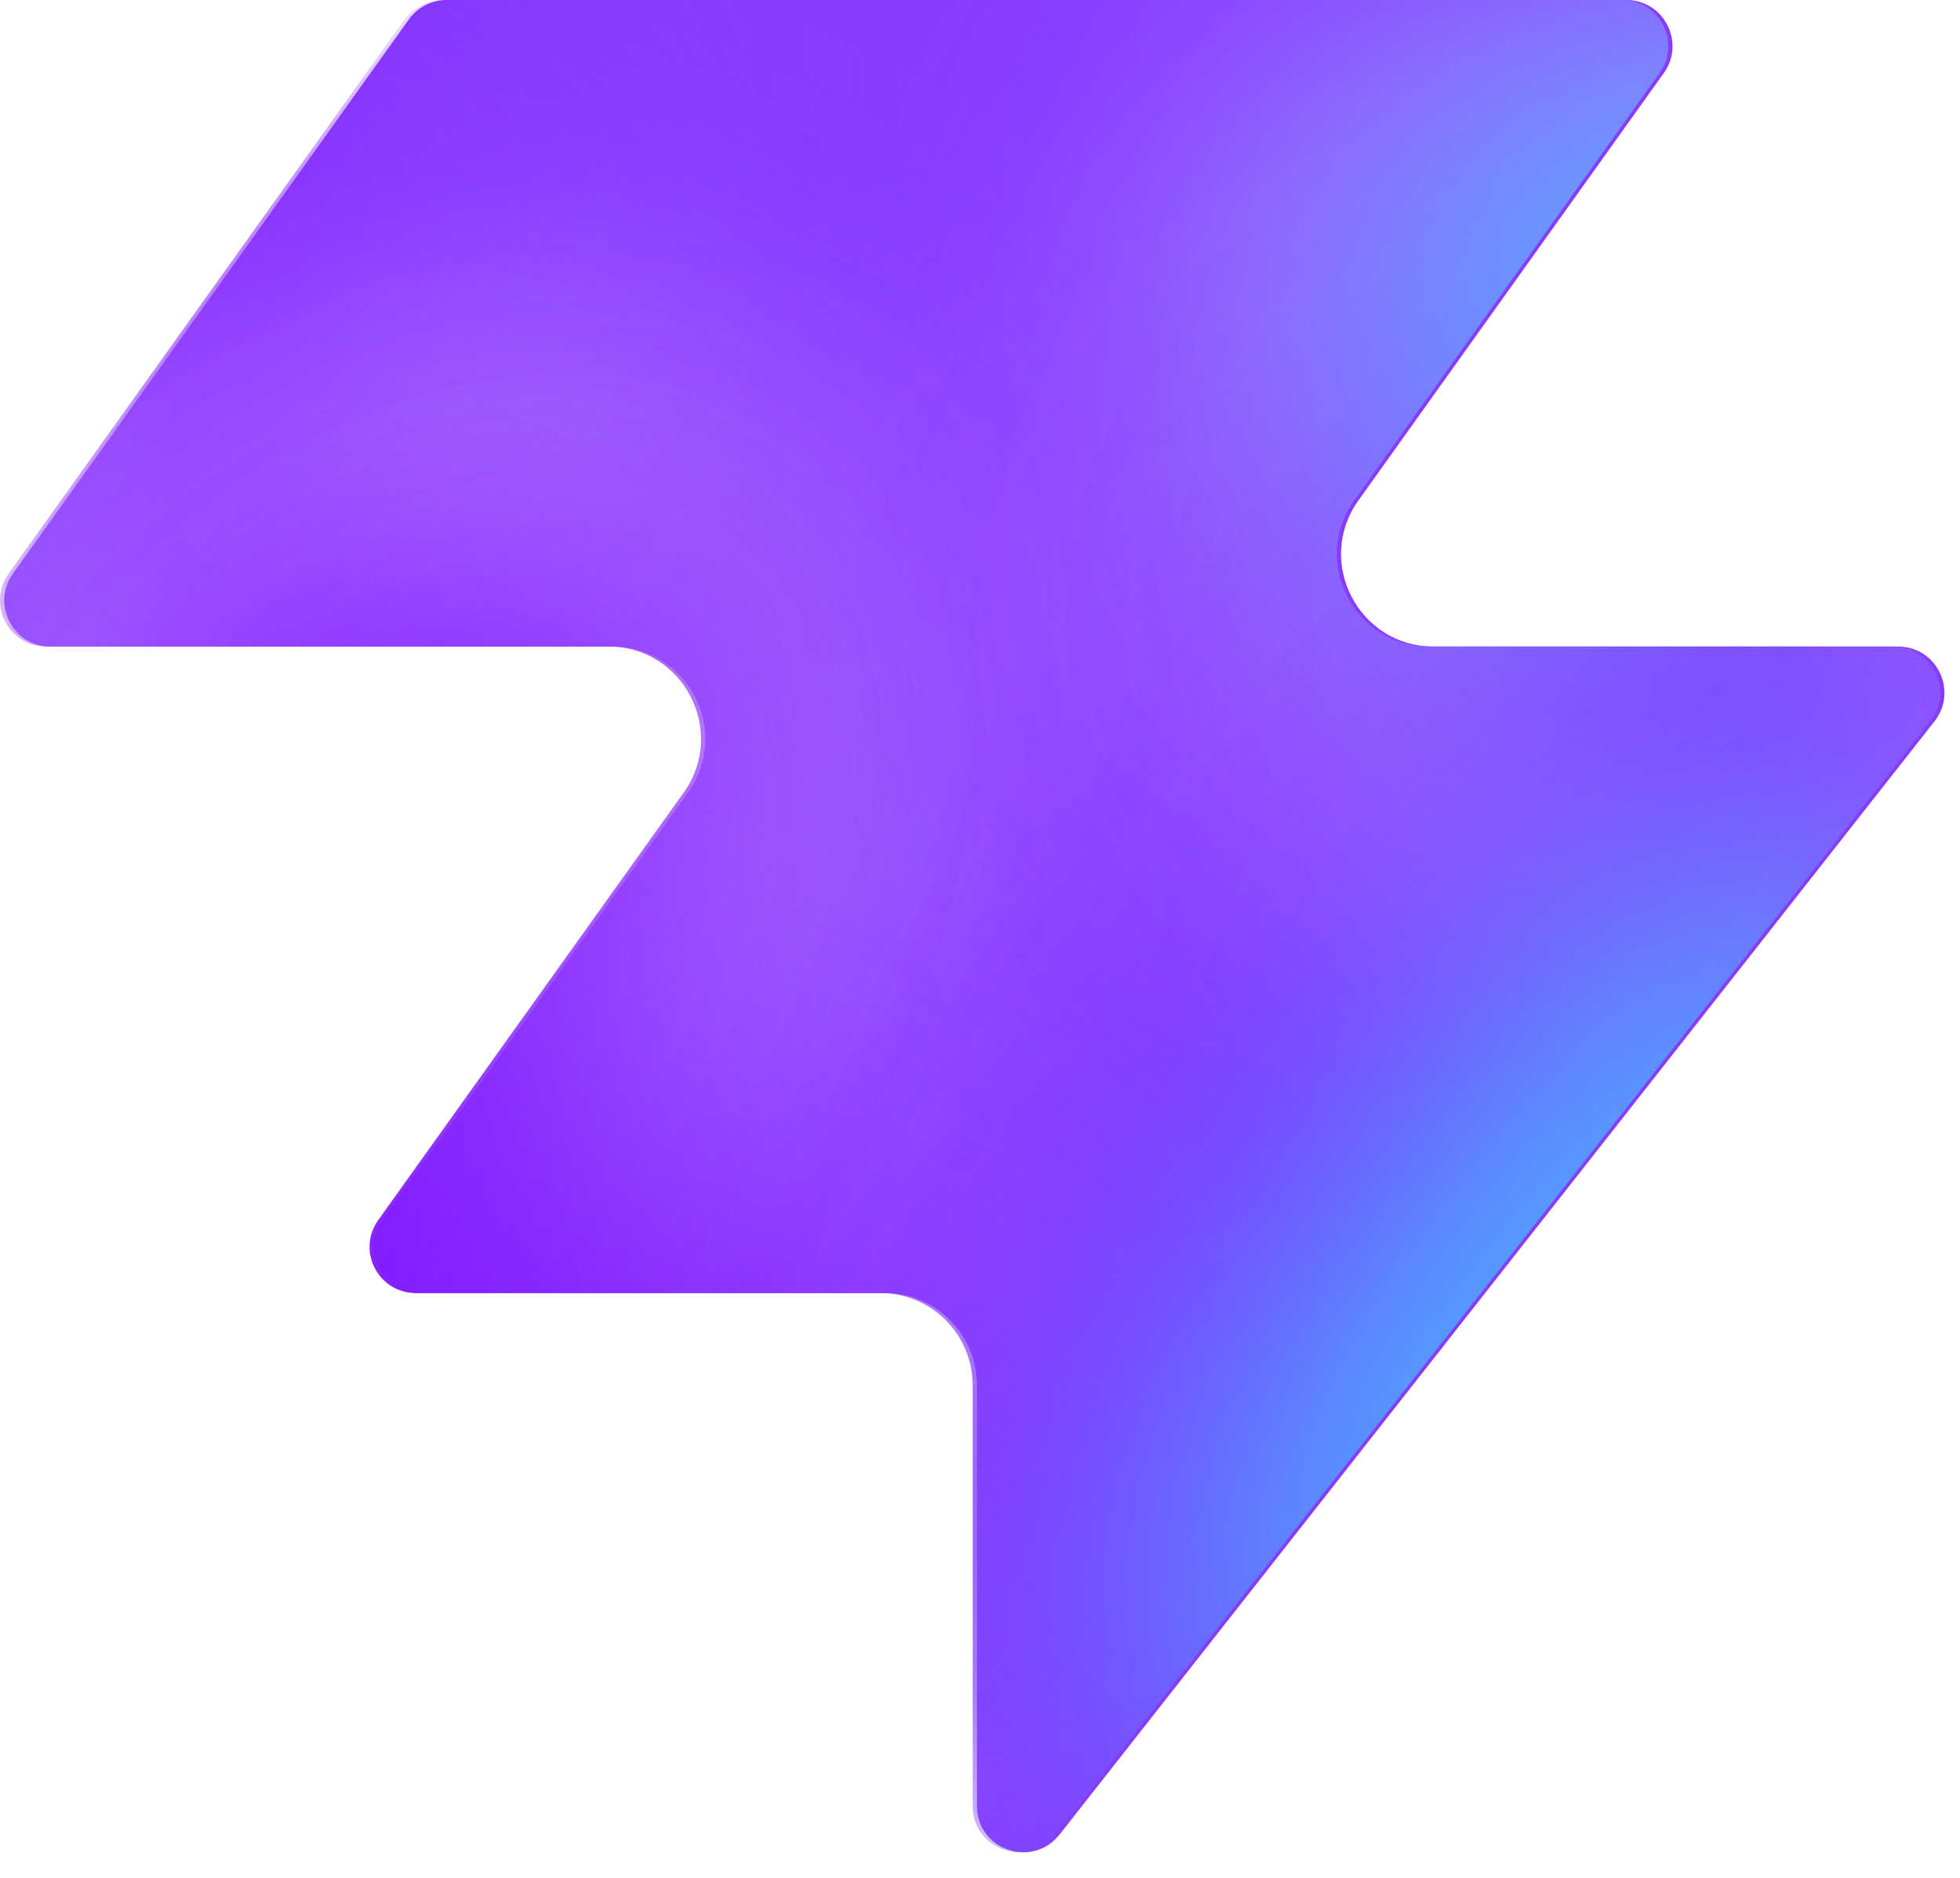
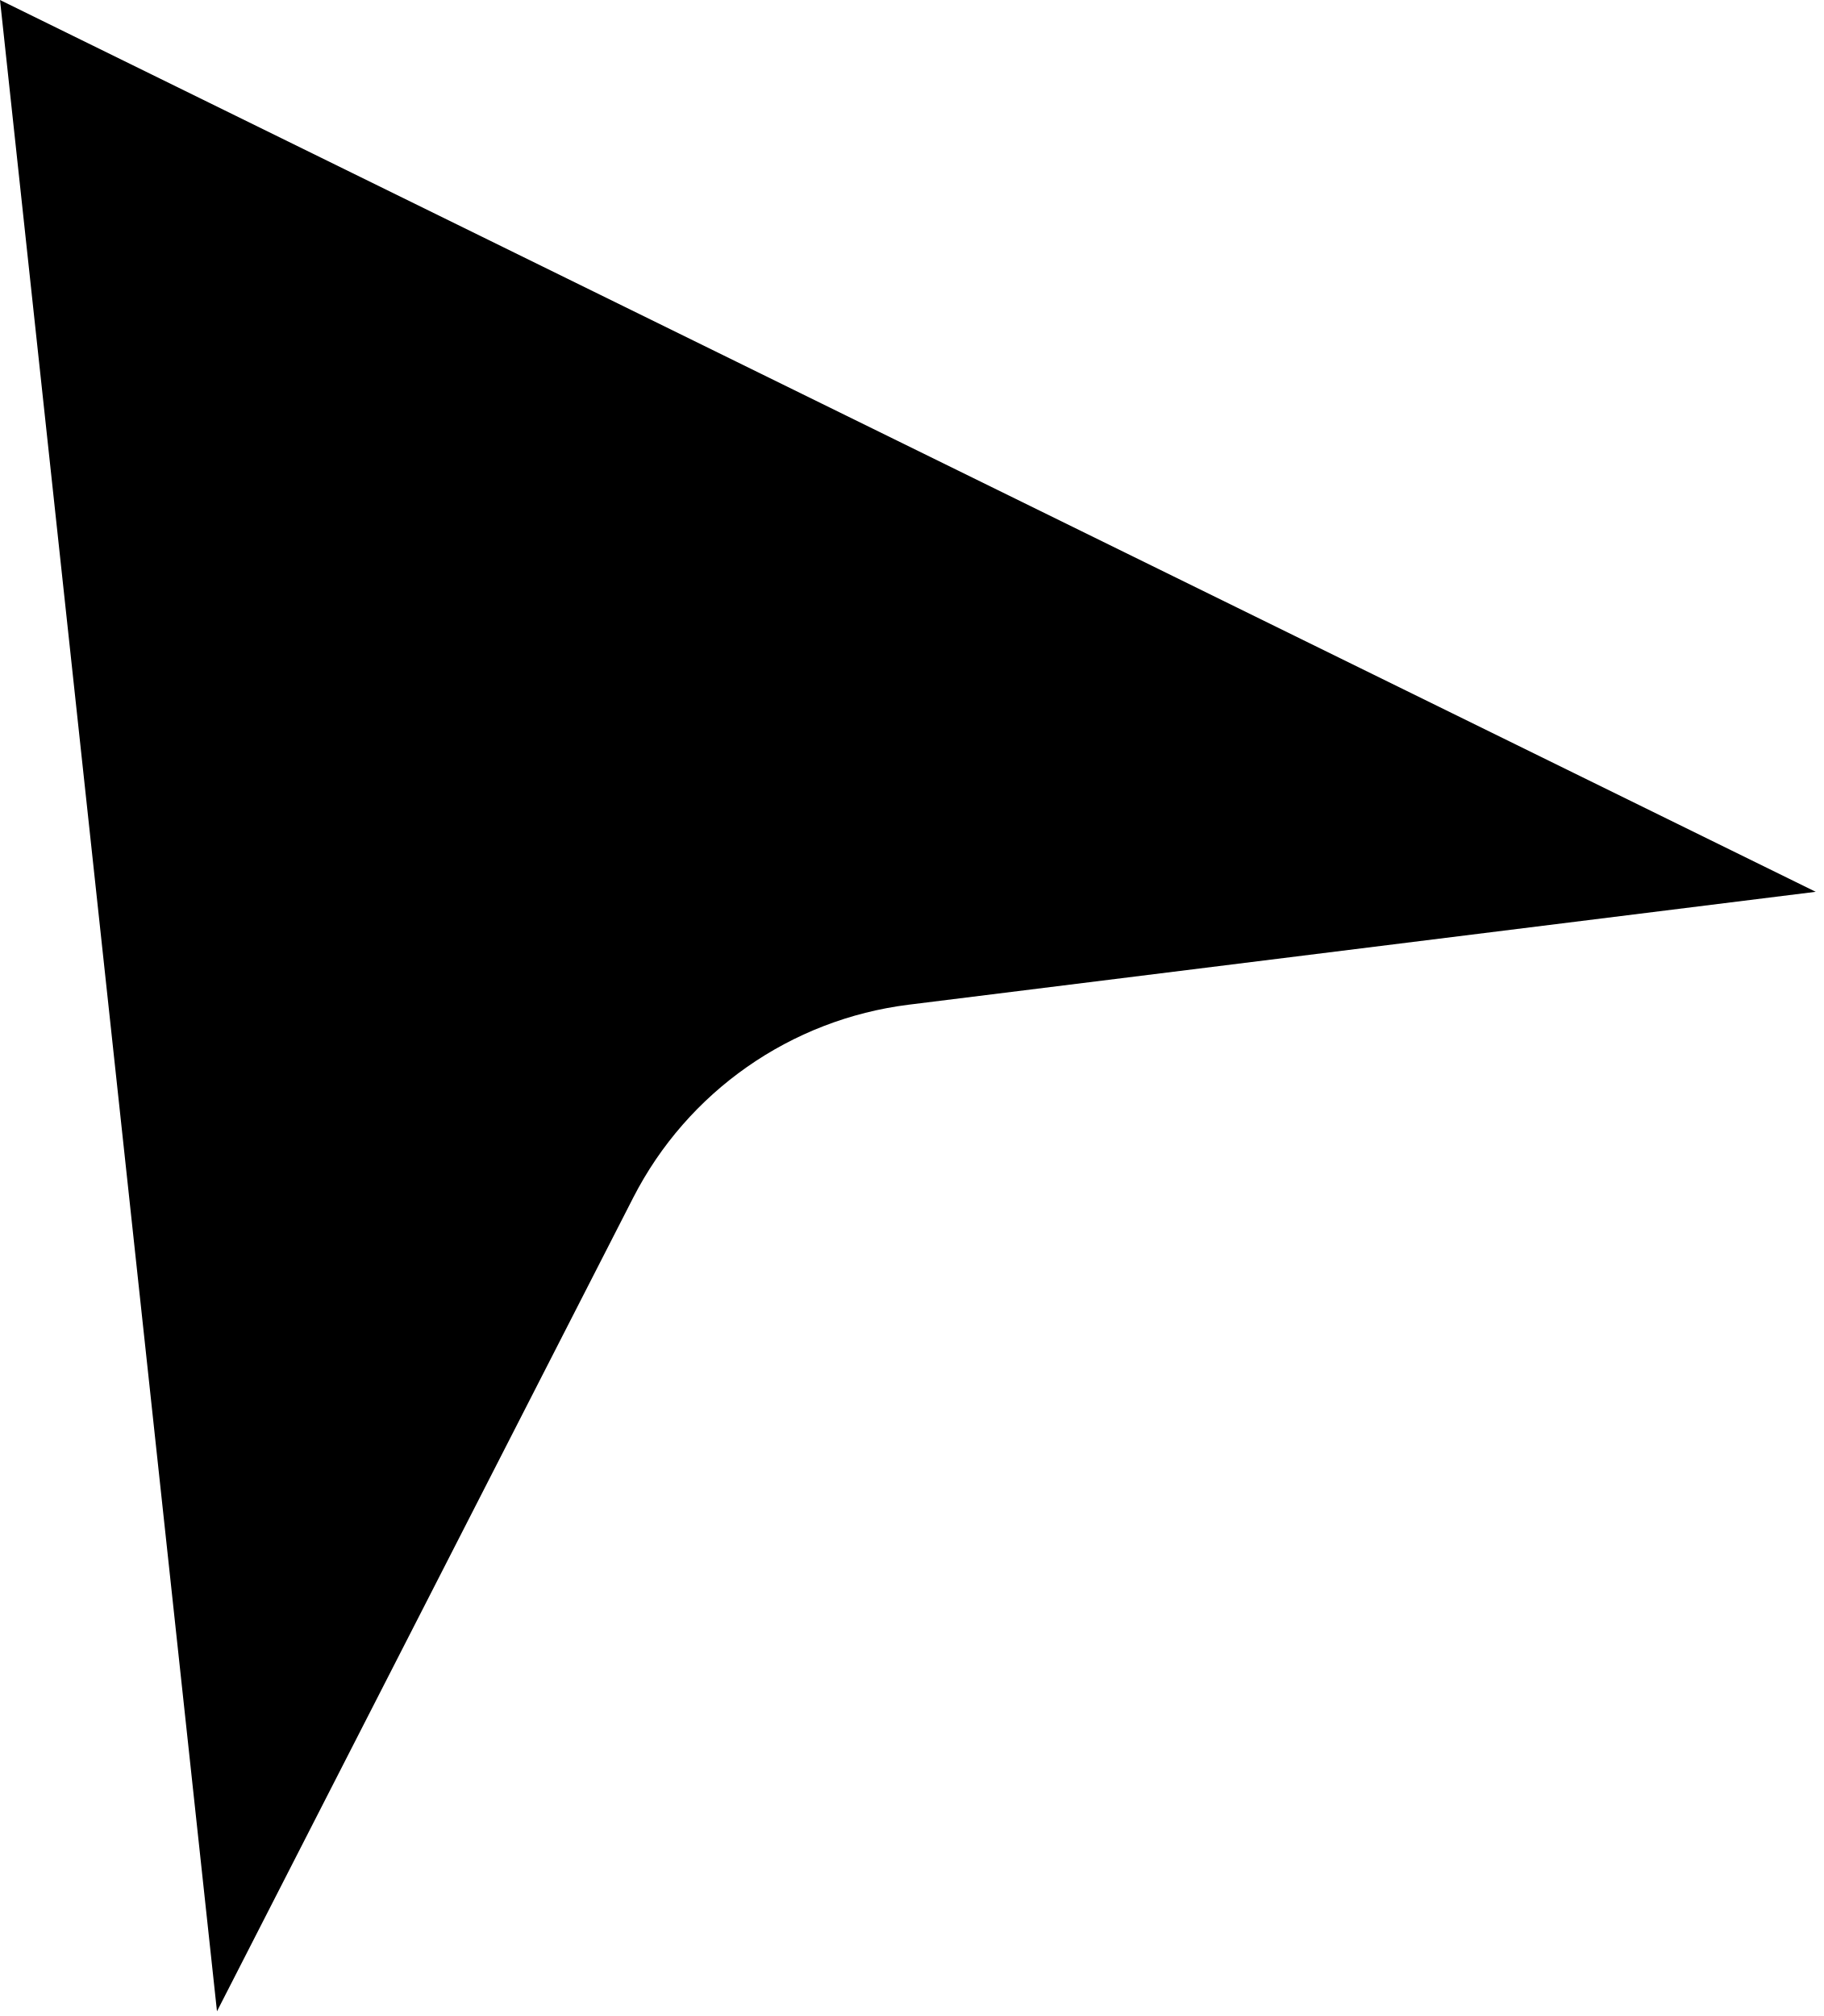
- <svg xmlns="http://www.w3.org/2000/svg" width="48" height="46" fill="none" viewBox="0 0 48 46">
-   <path fill="#863bff" d="M25.946 44.938c-.664.845-2.021.375-2.021-.698V33.937a2.26 2.26 0 0 0-2.262-2.262H10.287c-.92 0-1.456-1.04-.92-1.788l7.48-10.471c1.07-1.497 0-3.578-1.842-3.578H1.237c-.92 0-1.456-1.04-.92-1.788L10.013.474c.214-.297.556-.474.92-.474h28.894c.92 0 1.456 1.04.92 1.788l-7.48 10.471c-1.07 1.498 0 3.579 1.842 3.579h11.377c.943 0 1.473 1.088.89 1.83L25.947 44.94z" style="fill:#863bff;fill:color(display-p3 .525 .23 1);fill-opacity:1" />
-   <mask id="a" width="48" height="46" x="0" y="0" maskUnits="userSpaceOnUse" style="mask-type:alpha">
-     <path fill="#000" d="M25.842 44.938c-.664.844-2.021.375-2.021-.698V33.937a2.26 2.26 0 0 0-2.262-2.262H10.183c-.92 0-1.456-1.04-.92-1.788l7.48-10.471c1.07-1.498 0-3.579-1.842-3.579H1.133c-.92 0-1.456-1.04-.92-1.787L9.91.473c.214-.297.556-.474.92-.474h28.894c.92 0 1.456 1.04.92 1.788l-7.48 10.471c-1.07 1.498 0 3.578 1.842 3.578h11.377c.943 0 1.473 1.088.89 1.832L25.843 44.94z" style="fill:#000;fill-opacity:1" />
-   </mask>
-   <g mask="url(#a)">
-     <g filter="url(#b)">
-       <ellipse cx="5.508" cy="14.704" fill="#ede6ff" rx="5.508" ry="14.704" style="fill:#ede6ff;fill:color(display-p3 .927 .903 1);fill-opacity:1" transform="matrix(.00324 1 1 -.00324 -4.47 31.516)" />
-     </g>
-     <g filter="url(#c)">
-       <ellipse cx="10.399" cy="29.851" fill="#ede6ff" rx="10.399" ry="29.851" style="fill:#ede6ff;fill:color(display-p3 .927 .903 1);fill-opacity:1" transform="matrix(.00324 1 1 -.00324 -39.328 7.883)" />
-     </g>
-     <g filter="url(#d)">
-       <ellipse cx="5.508" cy="30.487" fill="#7e14ff" rx="5.508" ry="30.487" style="fill:#7e14ff;fill:color(display-p3 .492 .077 1);fill-opacity:1" transform="rotate(89.814 -25.913 -14.639)scale(1 -1)" />
-     </g>
-     <g filter="url(#e)">
-       <ellipse cx="5.508" cy="30.599" fill="#7e14ff" rx="5.508" ry="30.599" style="fill:#7e14ff;fill:color(display-p3 .492 .077 1);fill-opacity:1" transform="rotate(89.814 -32.644 -3.334)scale(1 -1)" />
-     </g>
-     <g filter="url(#f)">
-       <ellipse cx="5.508" cy="30.599" fill="#7e14ff" rx="5.508" ry="30.599" style="fill:#7e14ff;fill:color(display-p3 .492 .077 1);fill-opacity:1" transform="matrix(.00324 1 1 -.00324 -34.34 30.47)" />
-     </g>
-     <g filter="url(#g)">
-       <ellipse cx="14.072" cy="22.078" fill="#ede6ff" rx="14.072" ry="22.078" style="fill:#ede6ff;fill:color(display-p3 .927 .903 1);fill-opacity:1" transform="rotate(93.35 24.506 48.493)scale(-1 1)" />
-     </g>
-     <g filter="url(#h)">
-       <ellipse cx="3.47" cy="21.501" fill="#7e14ff" rx="3.47" ry="21.501" style="fill:#7e14ff;fill:color(display-p3 .492 .077 1);fill-opacity:1" transform="rotate(89.009 28.708 47.59)scale(-1 1)" />
-     </g>
-     <g filter="url(#i)">
-       <ellipse cx="3.47" cy="21.501" fill="#7e14ff" rx="3.47" ry="21.501" style="fill:#7e14ff;fill:color(display-p3 .492 .077 1);fill-opacity:1" transform="rotate(89.009 28.708 47.59)scale(-1 1)" />
-     </g>
-     <g filter="url(#j)">
-       <ellipse cx=".387" cy="8.972" fill="#7e14ff" rx="4.407" ry="29.108" style="fill:#7e14ff;fill:color(display-p3 .492 .077 1);fill-opacity:1" transform="rotate(39.51 .387 8.972)" />
-     </g>
-     <g filter="url(#k)">
-       <ellipse cx="47.523" cy="-6.092" fill="#7e14ff" rx="4.407" ry="29.108" style="fill:#7e14ff;fill:color(display-p3 .492 .077 1);fill-opacity:1" transform="rotate(37.892 47.523 -6.092)" />
-     </g>
-     <g filter="url(#l)">
-       <ellipse cx="41.412" cy="6.333" fill="#47bfff" rx="5.971" ry="9.665" style="fill:#47bfff;fill:color(display-p3 .28 .748 1);fill-opacity:1" transform="rotate(37.892 41.412 6.333)" />
-     </g>
-     <g filter="url(#m)">
-       <ellipse cx="-1.879" cy="38.332" fill="#7e14ff" rx="4.407" ry="29.108" style="fill:#7e14ff;fill:color(display-p3 .492 .077 1);fill-opacity:1" transform="rotate(37.892 -1.88 38.332)" />
-     </g>
-     <g filter="url(#n)">
-       <ellipse cx="-1.879" cy="38.332" fill="#7e14ff" rx="4.407" ry="29.108" style="fill:#7e14ff;fill:color(display-p3 .492 .077 1);fill-opacity:1" transform="rotate(37.892 -1.88 38.332)" />
-     </g>
-     <g filter="url(#o)">
-       <ellipse cx="35.651" cy="29.907" fill="#7e14ff" rx="4.407" ry="29.108" style="fill:#7e14ff;fill:color(display-p3 .492 .077 1);fill-opacity:1" transform="rotate(37.892 35.651 29.907)" />
-     </g>
-     <g filter="url(#p)">
-       <ellipse cx="38.418" cy="32.4" fill="#47bfff" rx="5.971" ry="15.297" style="fill:#47bfff;fill:color(display-p3 .28 .748 1);fill-opacity:1" transform="rotate(37.892 38.418 32.4)" />
-     </g>
-   </g>
-   <defs>
-     <filter id="b" width="60.045" height="41.654" x="-19.77" y="16.149" color-interpolation-filters="sRGB" filterUnits="userSpaceOnUse">
-       <feFlood flood-opacity="0" result="BackgroundImageFix" />
-       <feBlend in="SourceGraphic" in2="BackgroundImageFix" result="shape" />
-       <feGaussianBlur result="effect1_foregroundBlur_2002_17158" stdDeviation="7.659" />
-     </filter>
-     <filter id="c" width="90.34" height="51.437" x="-54.613" y="-7.533" color-interpolation-filters="sRGB" filterUnits="userSpaceOnUse">
-       <feFlood flood-opacity="0" result="BackgroundImageFix" />
-       <feBlend in="SourceGraphic" in2="BackgroundImageFix" result="shape" />
-       <feGaussianBlur result="effect1_foregroundBlur_2002_17158" stdDeviation="7.659" />
-     </filter>
-     <filter id="d" width="79.355" height="29.4" x="-49.64" y="2.03" color-interpolation-filters="sRGB" filterUnits="userSpaceOnUse">
-       <feFlood flood-opacity="0" result="BackgroundImageFix" />
-       <feBlend in="SourceGraphic" in2="BackgroundImageFix" result="shape" />
-       <feGaussianBlur result="effect1_foregroundBlur_2002_17158" stdDeviation="4.596" />
-     </filter>
-     <filter id="e" width="79.579" height="29.4" x="-45.045" y="20.029" color-interpolation-filters="sRGB" filterUnits="userSpaceOnUse">
-       <feFlood flood-opacity="0" result="BackgroundImageFix" />
-       <feBlend in="SourceGraphic" in2="BackgroundImageFix" result="shape" />
-       <feGaussianBlur result="effect1_foregroundBlur_2002_17158" stdDeviation="4.596" />
-     </filter>
-     <filter id="f" width="79.579" height="29.4" x="-43.513" y="21.178" color-interpolation-filters="sRGB" filterUnits="userSpaceOnUse">
-       <feFlood flood-opacity="0" result="BackgroundImageFix" />
-       <feBlend in="SourceGraphic" in2="BackgroundImageFix" result="shape" />
-       <feGaussianBlur result="effect1_foregroundBlur_2002_17158" stdDeviation="4.596" />
-     </filter>
-     <filter id="g" width="74.749" height="58.852" x="15.756" y="-17.901" color-interpolation-filters="sRGB" filterUnits="userSpaceOnUse">
-       <feFlood flood-opacity="0" result="BackgroundImageFix" />
-       <feBlend in="SourceGraphic" in2="BackgroundImageFix" result="shape" />
-       <feGaussianBlur result="effect1_foregroundBlur_2002_17158" stdDeviation="7.659" />
-     </filter>
-     <filter id="h" width="61.377" height="25.362" x="23.548" y="2.284" color-interpolation-filters="sRGB" filterUnits="userSpaceOnUse">
-       <feFlood flood-opacity="0" result="BackgroundImageFix" />
-       <feBlend in="SourceGraphic" in2="BackgroundImageFix" result="shape" />
-       <feGaussianBlur result="effect1_foregroundBlur_2002_17158" stdDeviation="4.596" />
-     </filter>
-     <filter id="i" width="61.377" height="25.362" x="23.548" y="2.284" color-interpolation-filters="sRGB" filterUnits="userSpaceOnUse">
-       <feFlood flood-opacity="0" result="BackgroundImageFix" />
-       <feBlend in="SourceGraphic" in2="BackgroundImageFix" result="shape" />
-       <feGaussianBlur result="effect1_foregroundBlur_2002_17158" stdDeviation="4.596" />
-     </filter>
-     <filter id="j" width="56.045" height="63.649" x="-27.636" y="-22.853" color-interpolation-filters="sRGB" filterUnits="userSpaceOnUse">
-       <feFlood flood-opacity="0" result="BackgroundImageFix" />
-       <feBlend in="SourceGraphic" in2="BackgroundImageFix" result="shape" />
-       <feGaussianBlur result="effect1_foregroundBlur_2002_17158" stdDeviation="4.596" />
-     </filter>
-     <filter id="k" width="54.814" height="64.646" x="20.116" y="-38.415" color-interpolation-filters="sRGB" filterUnits="userSpaceOnUse">
-       <feFlood flood-opacity="0" result="BackgroundImageFix" />
-       <feBlend in="SourceGraphic" in2="BackgroundImageFix" result="shape" />
-       <feGaussianBlur result="effect1_foregroundBlur_2002_17158" stdDeviation="4.596" />
-     </filter>
-     <filter id="l" width="33.541" height="35.313" x="24.641" y="-11.323" color-interpolation-filters="sRGB" filterUnits="userSpaceOnUse">
-       <feFlood flood-opacity="0" result="BackgroundImageFix" />
-       <feBlend in="SourceGraphic" in2="BackgroundImageFix" result="shape" />
-       <feGaussianBlur result="effect1_foregroundBlur_2002_17158" stdDeviation="4.596" />
-     </filter>
-     <filter id="m" width="54.814" height="64.646" x="-29.286" y="6.009" color-interpolation-filters="sRGB" filterUnits="userSpaceOnUse">
-       <feFlood flood-opacity="0" result="BackgroundImageFix" />
-       <feBlend in="SourceGraphic" in2="BackgroundImageFix" result="shape" />
-       <feGaussianBlur result="effect1_foregroundBlur_2002_17158" stdDeviation="4.596" />
-     </filter>
-     <filter id="n" width="54.814" height="64.646" x="-29.286" y="6.009" color-interpolation-filters="sRGB" filterUnits="userSpaceOnUse">
-       <feFlood flood-opacity="0" result="BackgroundImageFix" />
-       <feBlend in="SourceGraphic" in2="BackgroundImageFix" result="shape" />
-       <feGaussianBlur result="effect1_foregroundBlur_2002_17158" stdDeviation="4.596" />
-     </filter>
-     <filter id="o" width="54.814" height="64.646" x="8.244" y="-2.416" color-interpolation-filters="sRGB" filterUnits="userSpaceOnUse">
-       <feFlood flood-opacity="0" result="BackgroundImageFix" />
-       <feBlend in="SourceGraphic" in2="BackgroundImageFix" result="shape" />
-       <feGaussianBlur result="effect1_foregroundBlur_2002_17158" stdDeviation="4.596" />
-     </filter>
-     <filter id="p" width="39.409" height="43.623" x="18.713" y="10.588" color-interpolation-filters="sRGB" filterUnits="userSpaceOnUse">
-       <feFlood flood-opacity="0" result="BackgroundImageFix" />
-       <feBlend in="SourceGraphic" in2="BackgroundImageFix" result="shape" />
-       <feGaussianBlur result="effect1_foregroundBlur_2002_17158" stdDeviation="4.596" />
-     </filter>
-   </defs>
+ <svg xmlns="http://www.w3.org/2000/svg" width="142" height="157" viewBox="0 0 142 157">
+   <path d="M0 0L141.409 69.451L70.782 78.241C61.578 79.386 53.538 85.016 49.313 93.274L16.898 156.635L0 0Z" fill="#000000" />
</svg>
